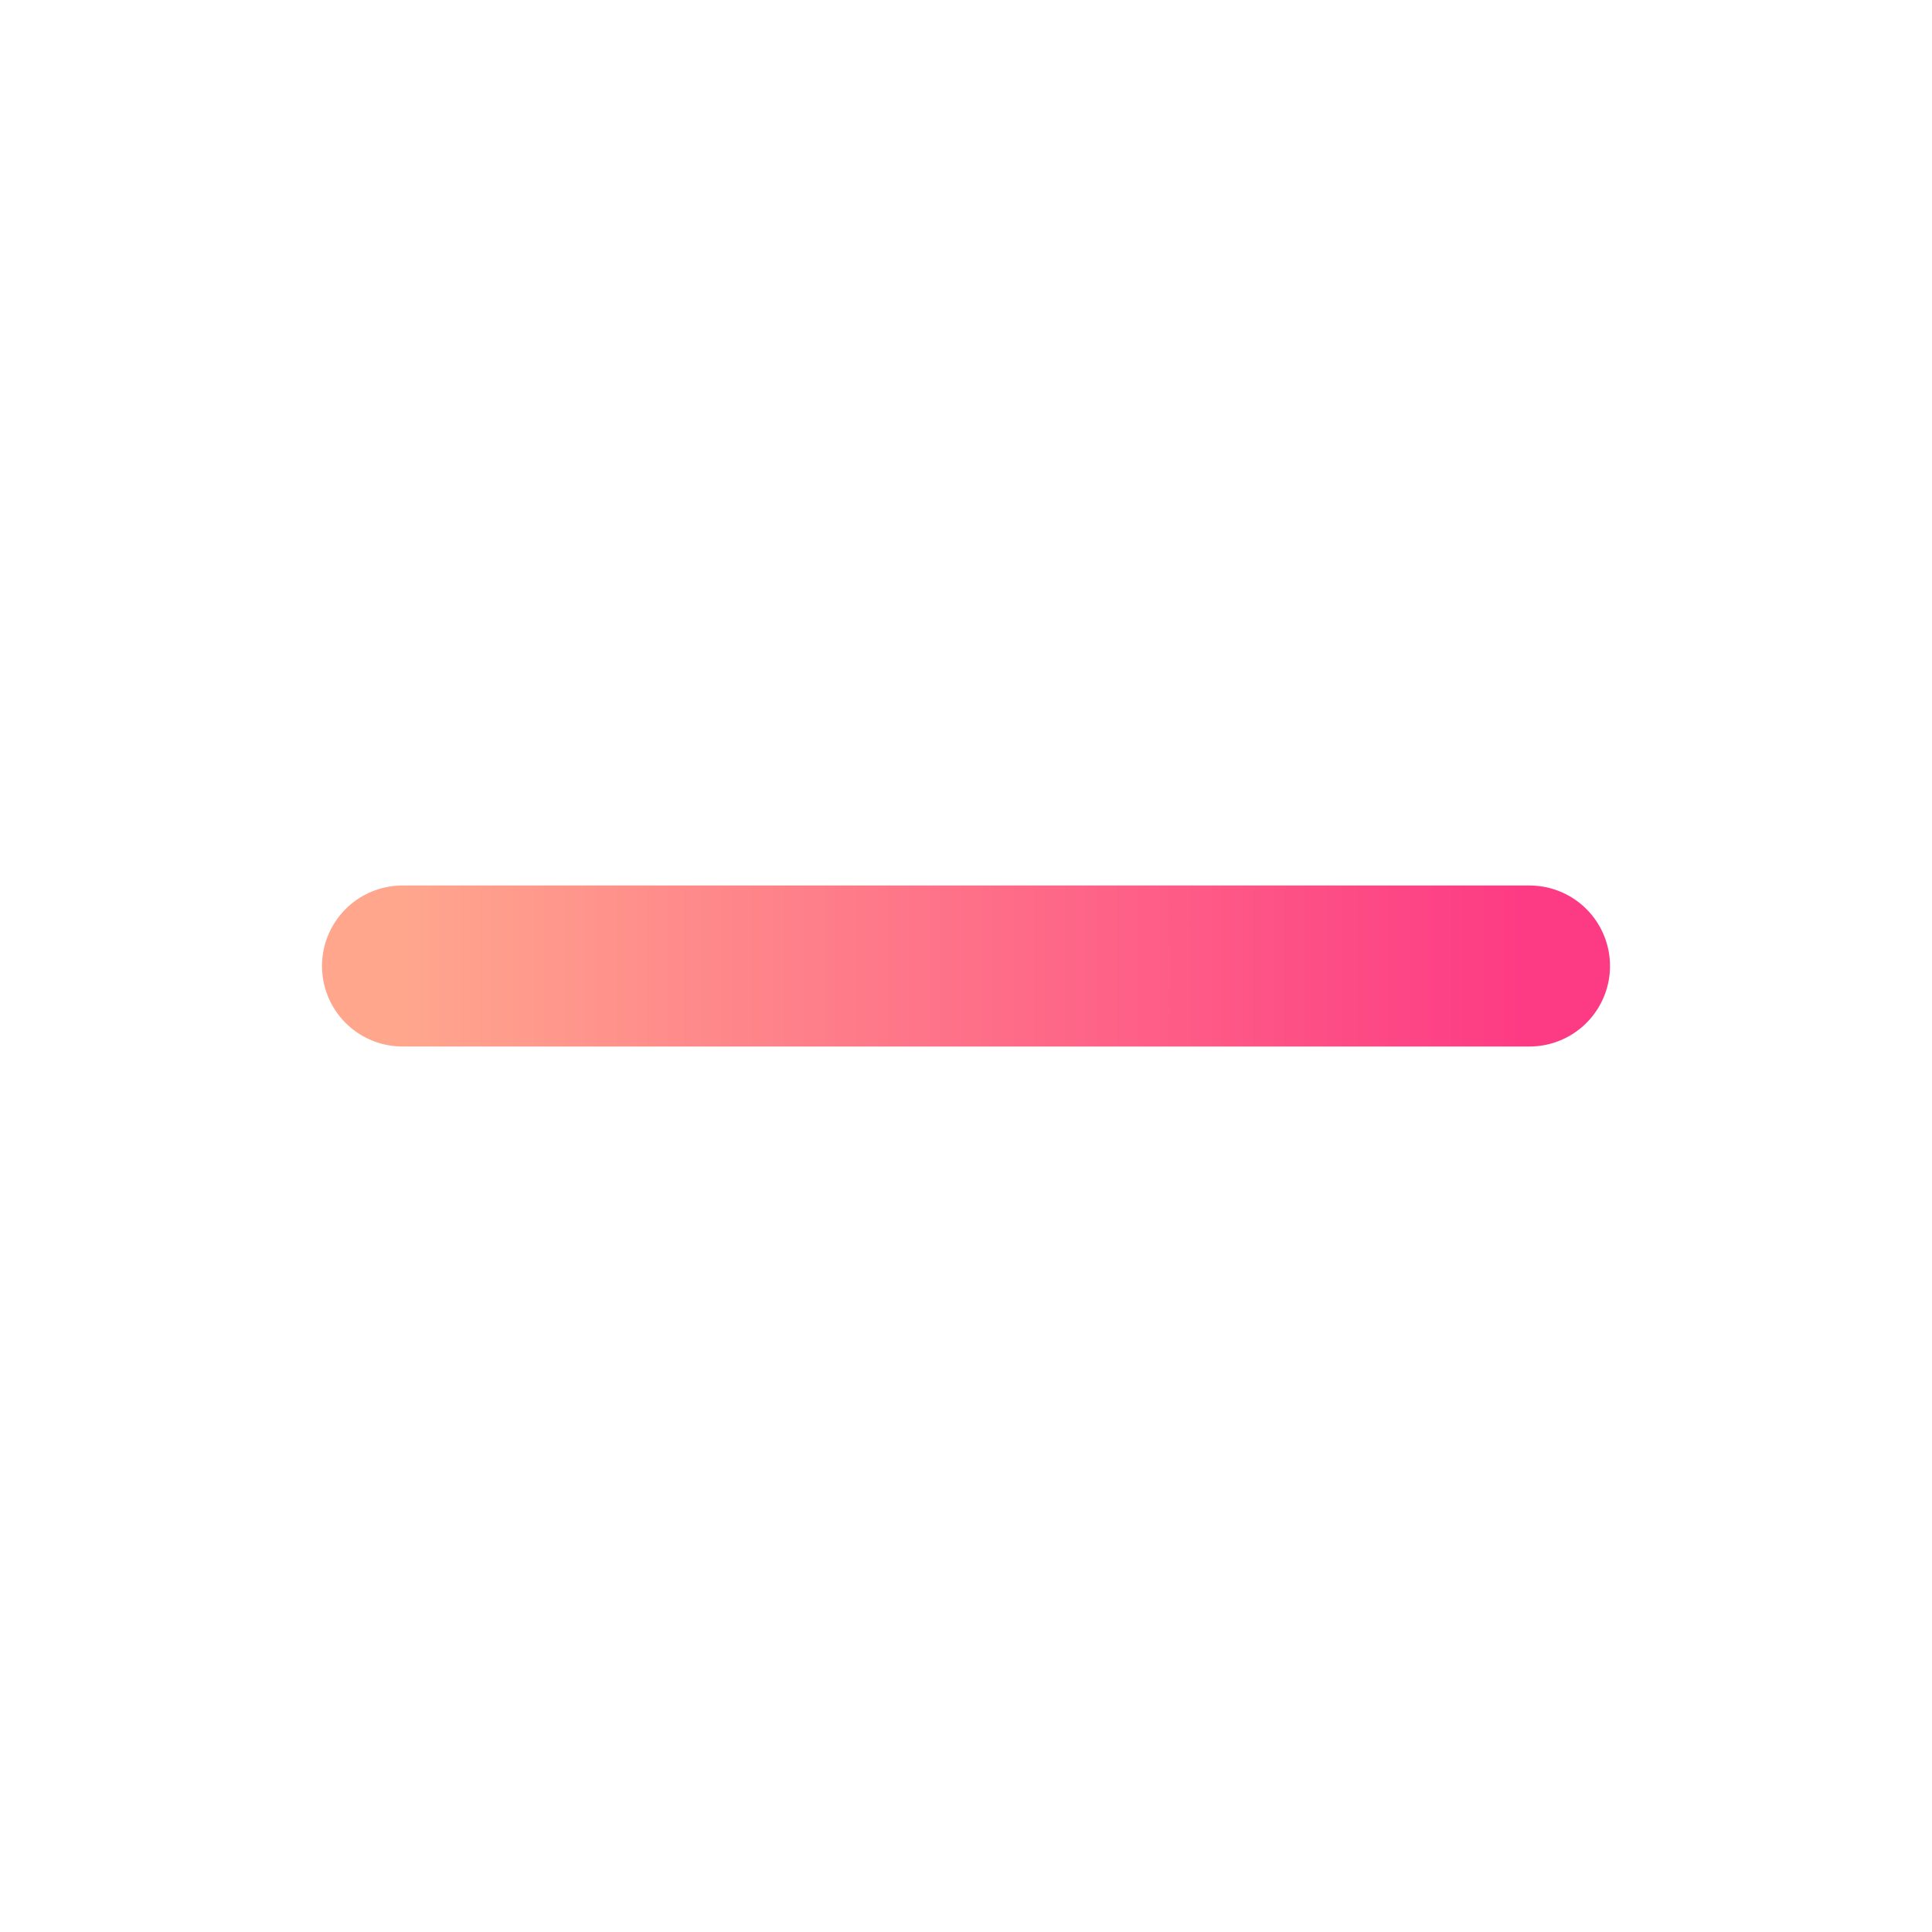
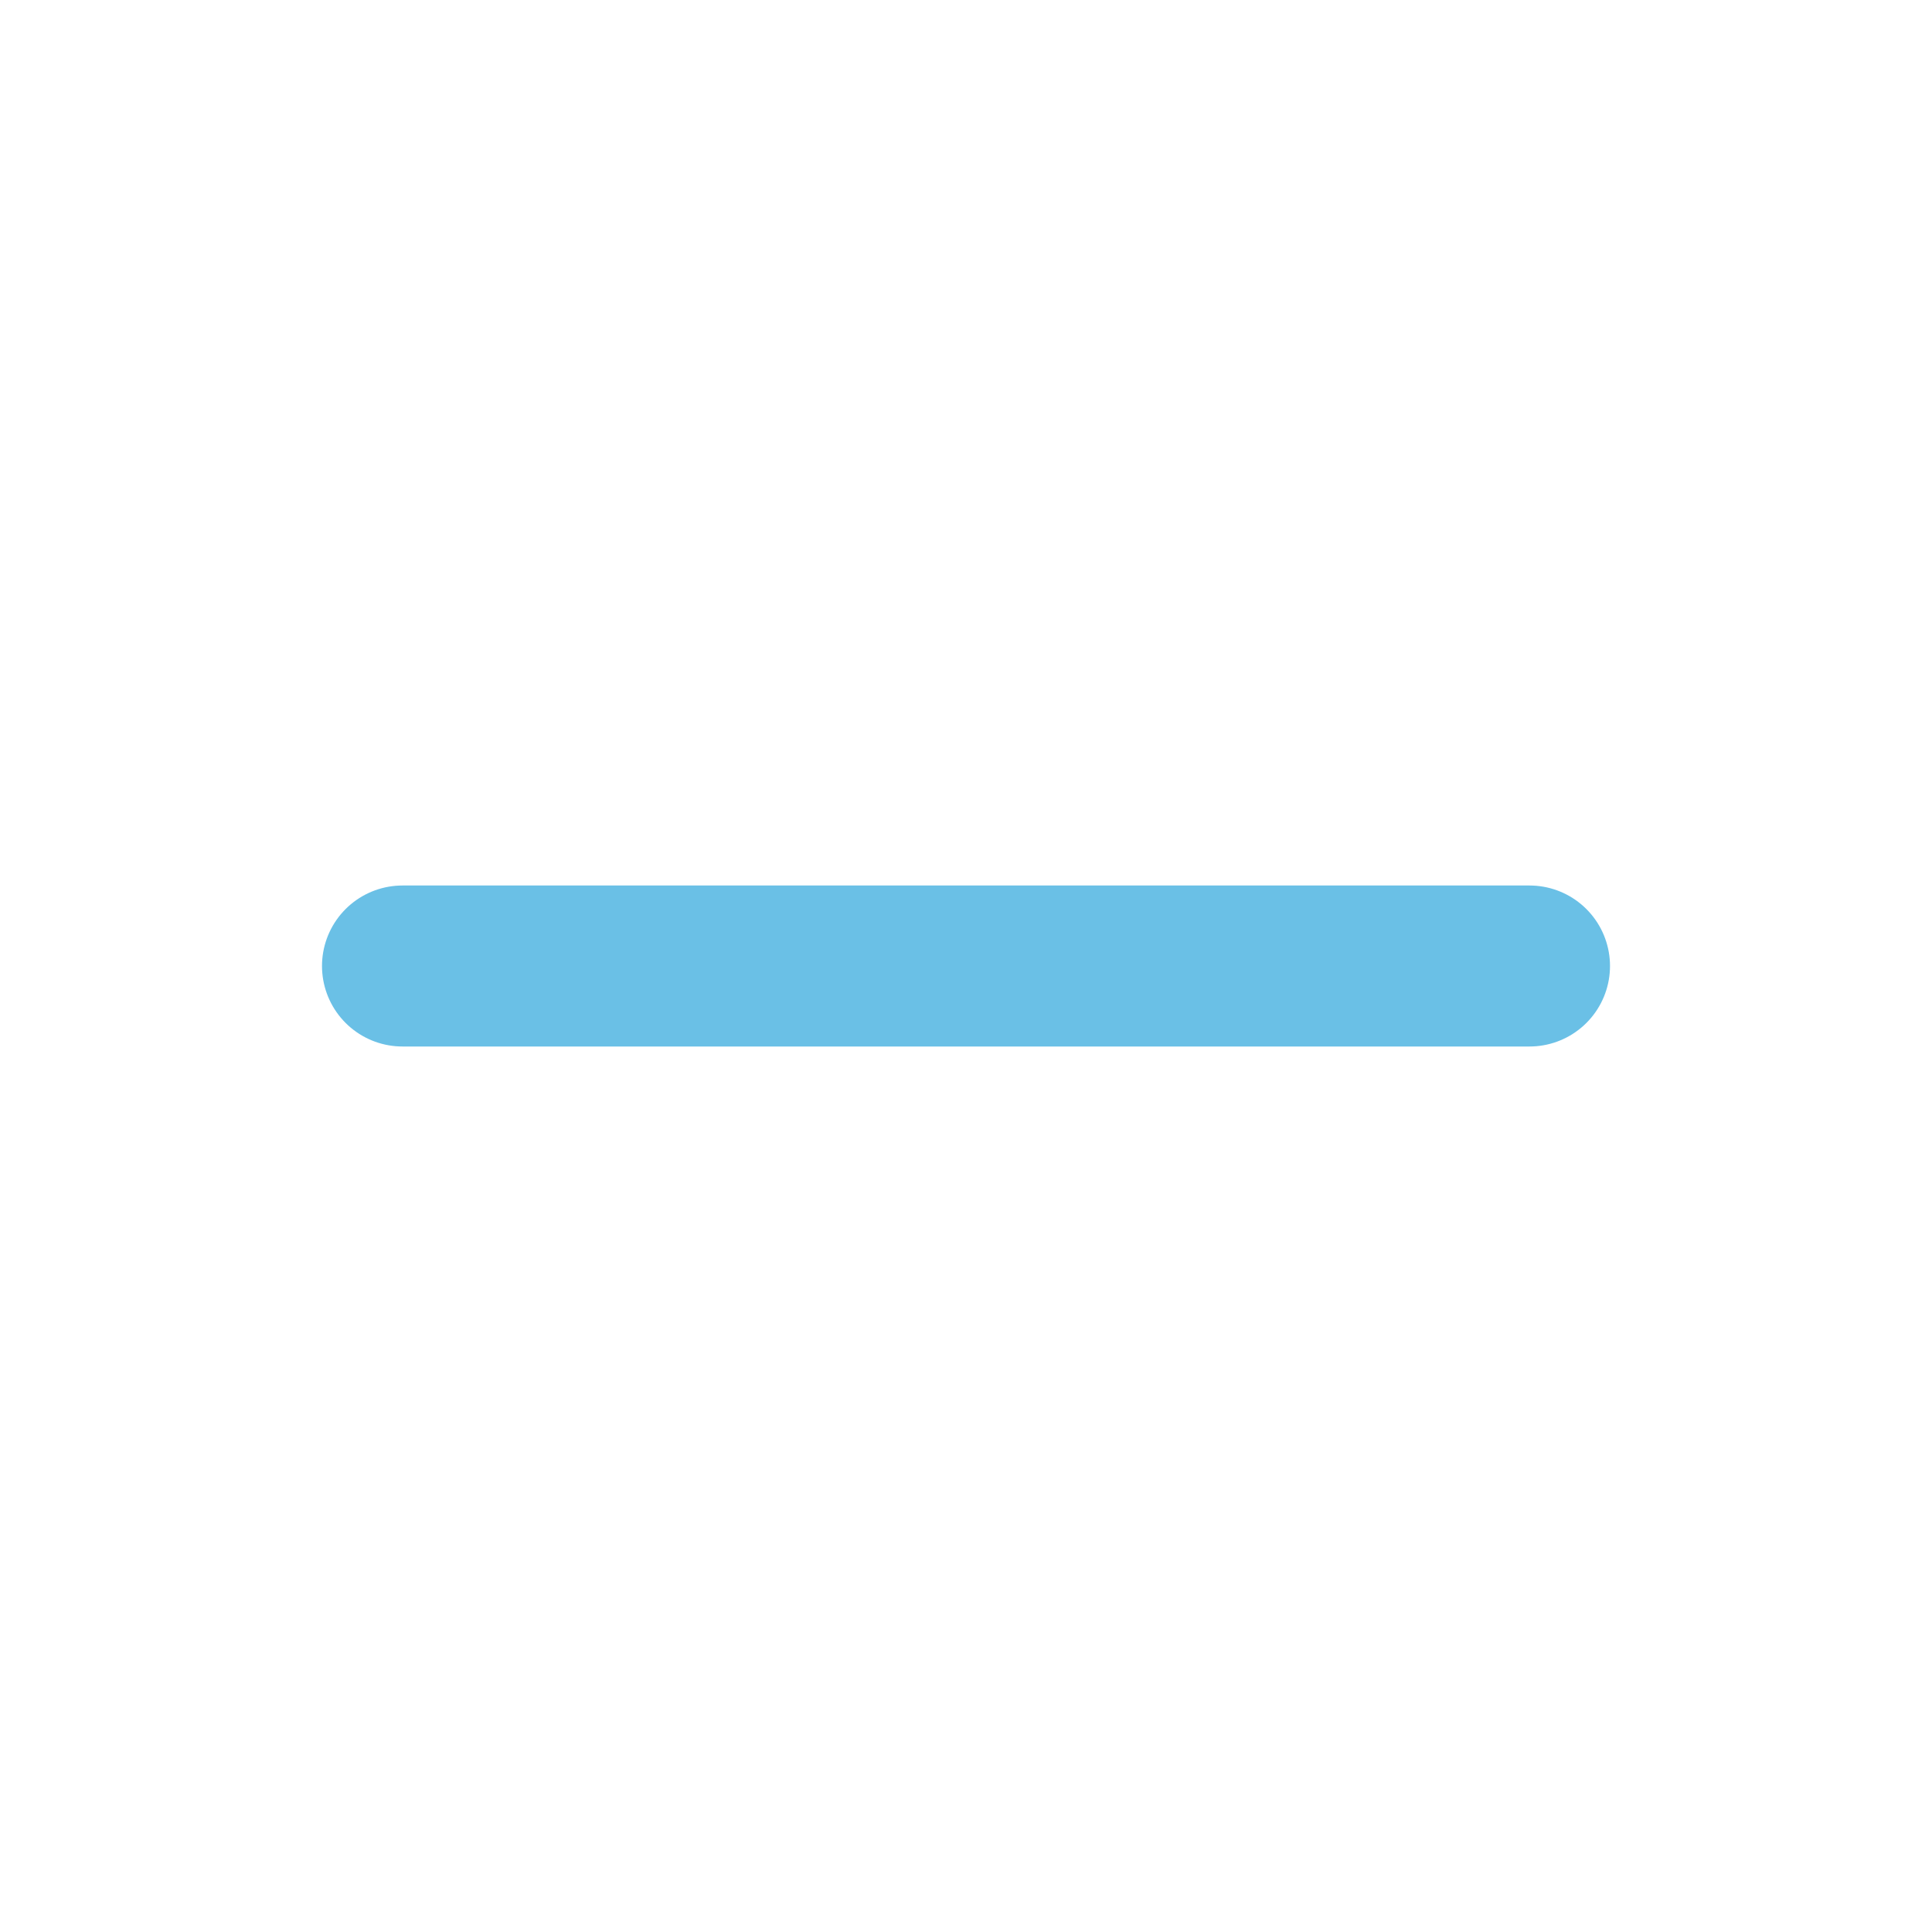
<svg xmlns="http://www.w3.org/2000/svg" width="24" height="24" viewBox="0 0 24 24" fill="none">
  <path d="M5 12H19" stroke="url(#paint0_linear_1813_479)" stroke-width="2" stroke-linecap="round" stroke-linejoin="round" />
  <defs>
    <linearGradient id="paint0_linear_1813_479" x1="5.004" y1="12.5" x2="19" y2="12.5" gradientUnits="userSpaceOnUse">
-       <stop stop-color="#FFA68D" />
-       <stop offset="1" stop-color="#FD3A84" />
+       <stop stop-color="#6AC0E6" />
+       <stop offset="1" stop-color="#6AC0E6" />
    </linearGradient>
  </defs>
</svg>
